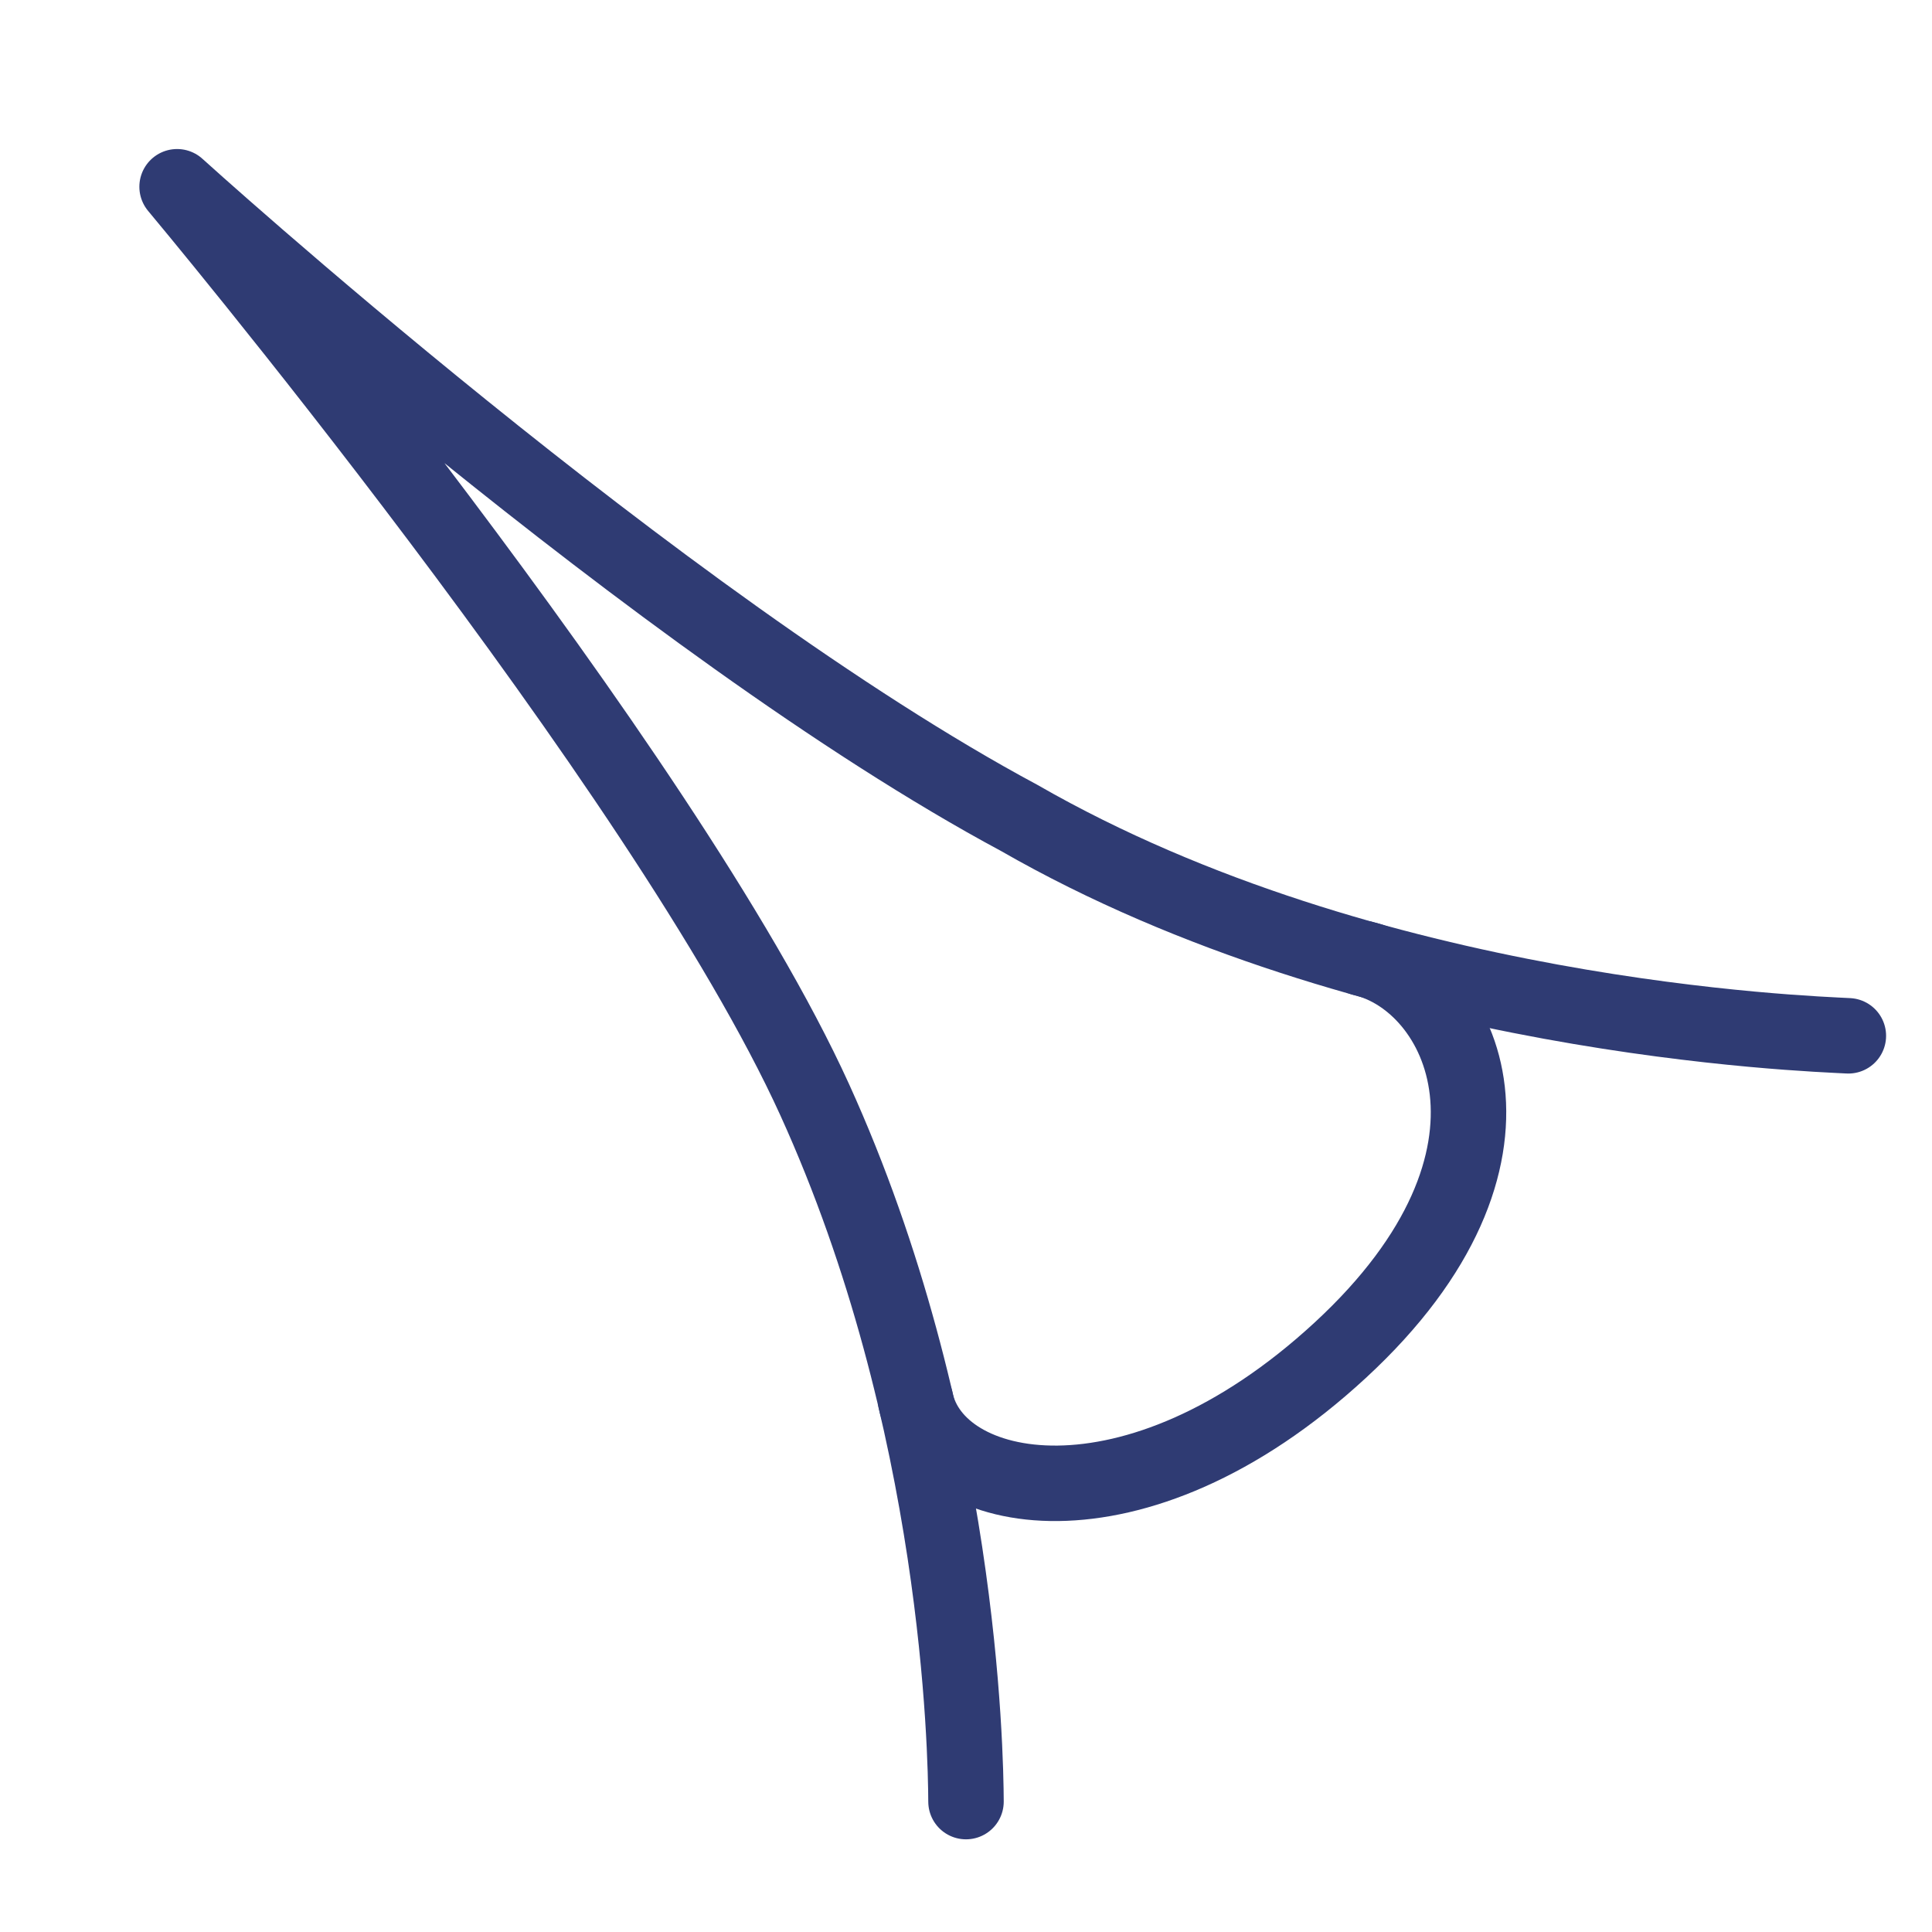
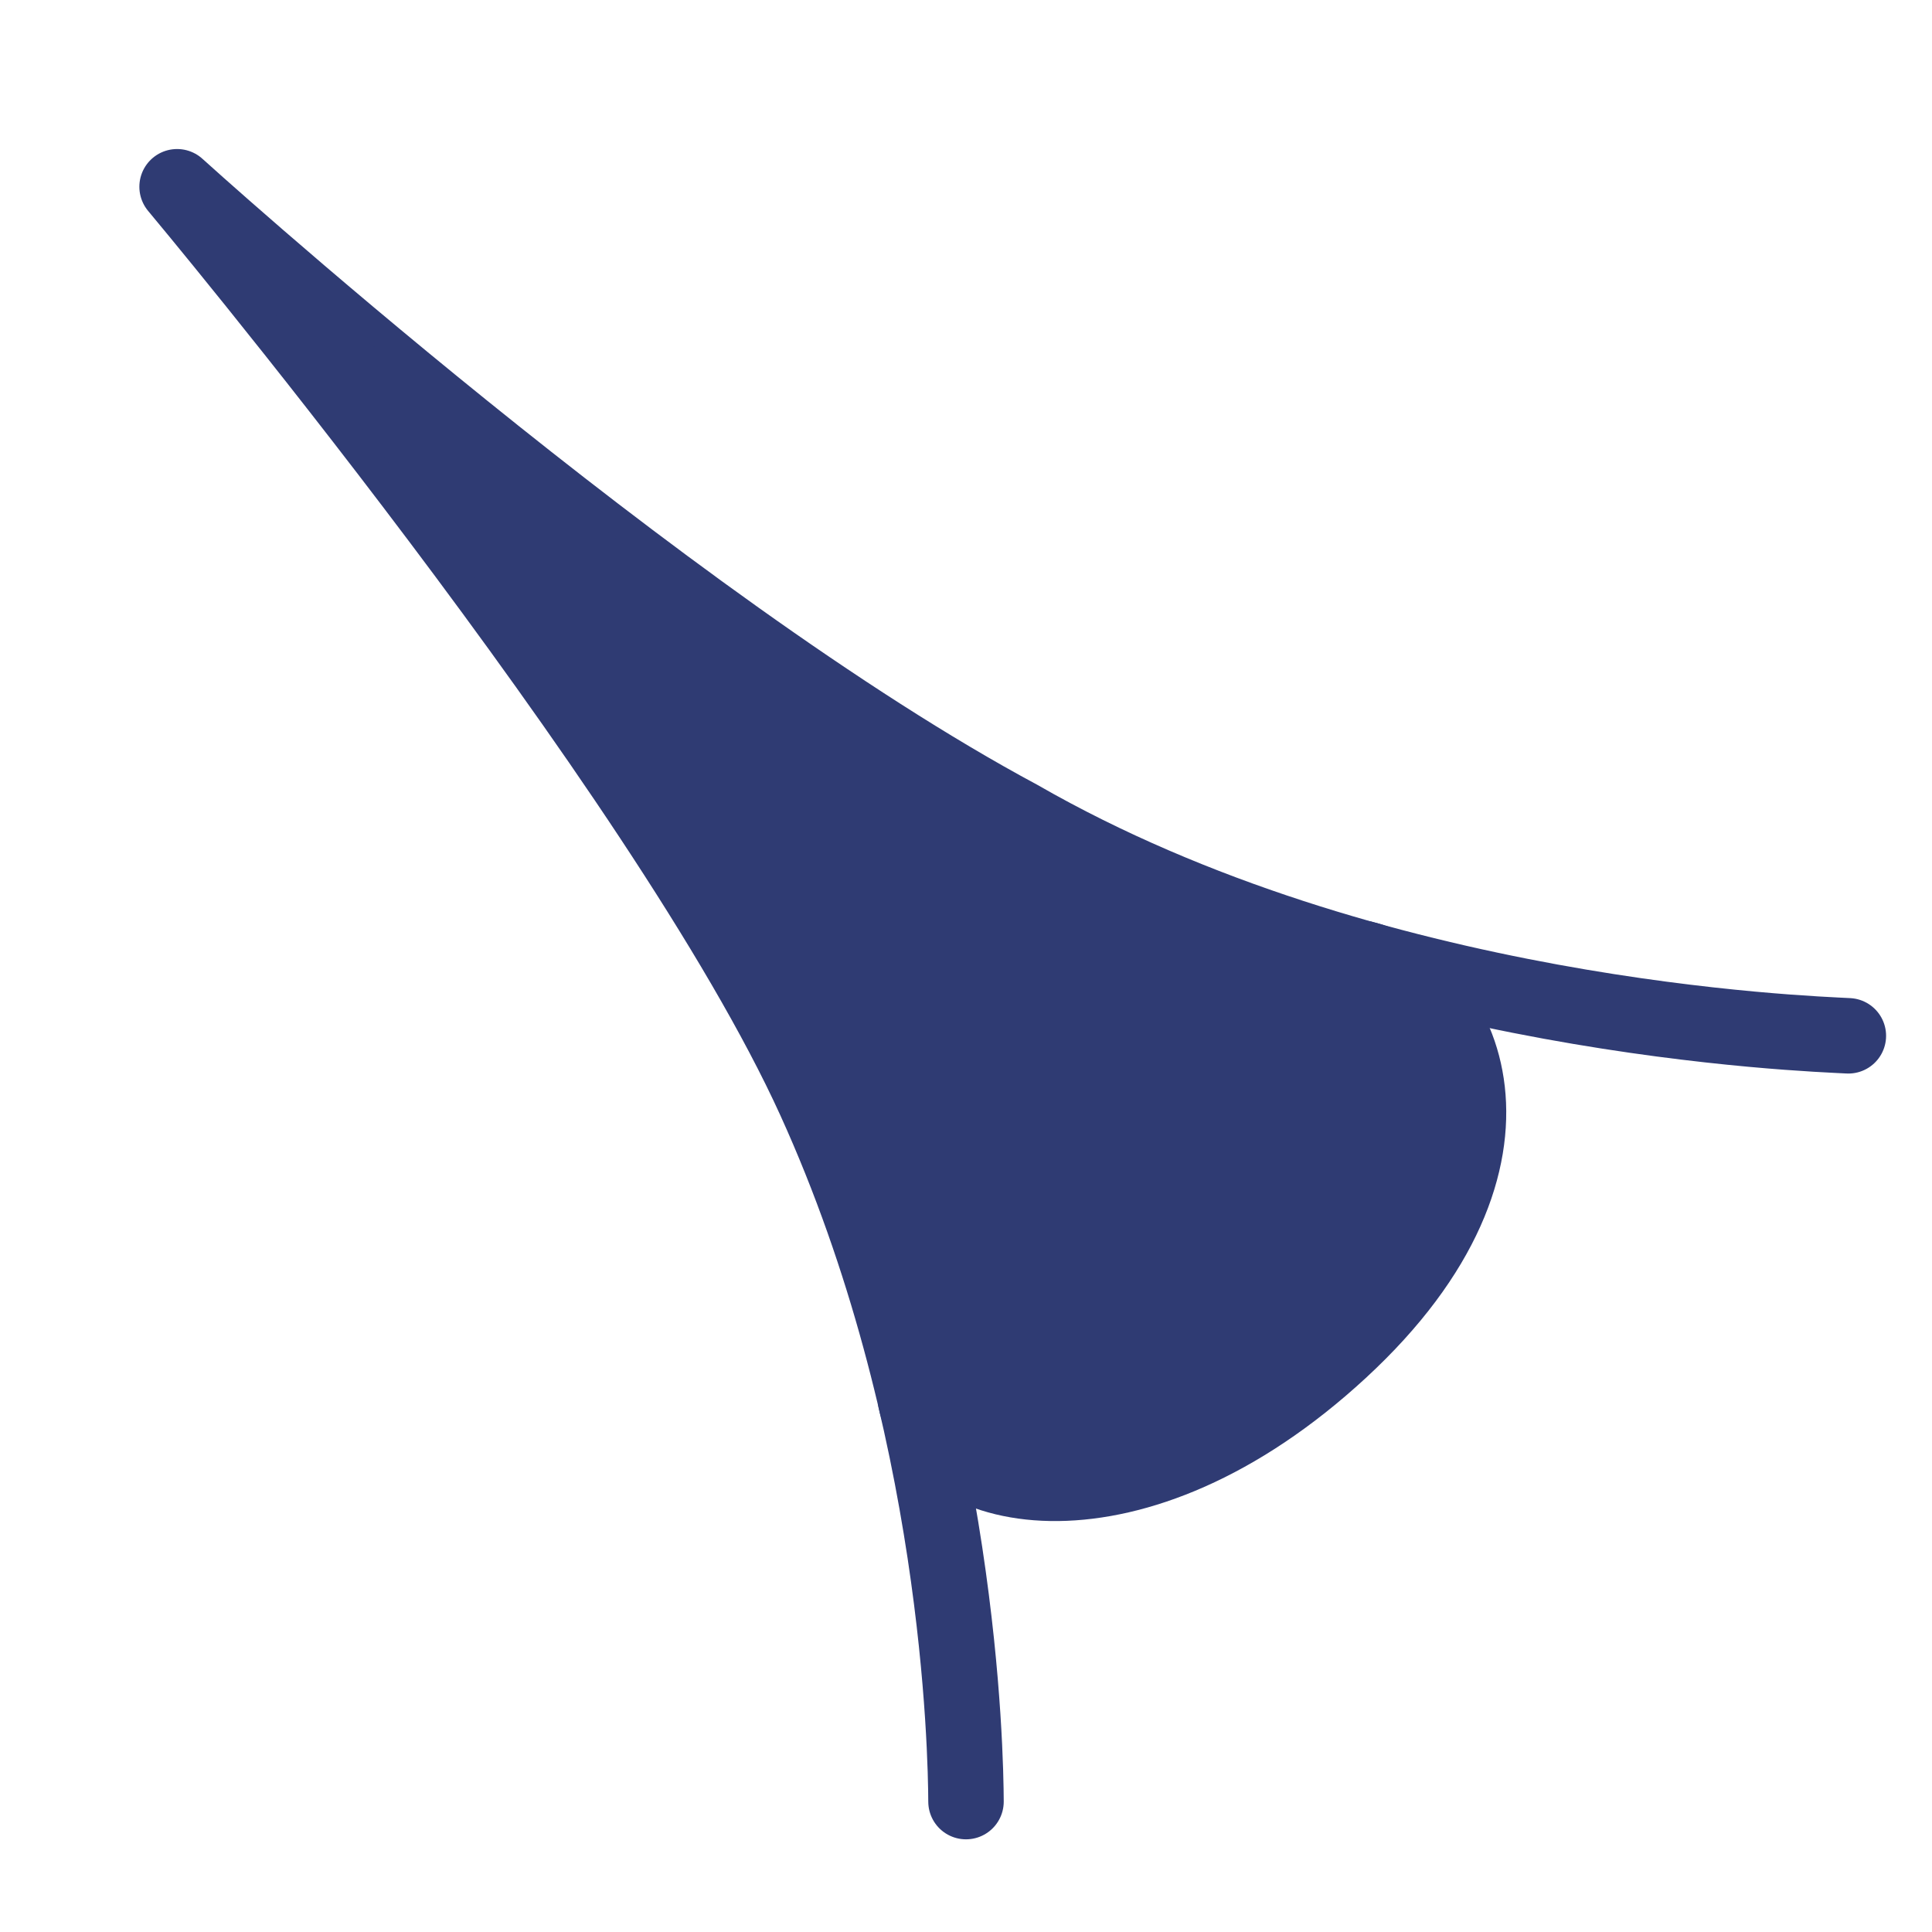
<svg xmlns="http://www.w3.org/2000/svg" version="1.1" id="Layer_1" x="0px" y="0px" width="512px" height="512px" viewBox="0 0 512 512" enable-background="new 0 0 512 512" xml:space="preserve">
  <path fill="none" stroke="#2F3B73" stroke-width="20" stroke-linecap="round" stroke-linejoin="round" d="M489.833,274.5  c-10.424-0.579-126.777-4.332-219.753-57.753C175.167,165.833,46.933,49.493,46.933,49.493s129.02,154.095,168.96,241.92  C254.507,376.32,255.938,464.499,256,477.44" />
  <path fill="none" stroke="#2F3B73" stroke-width="20" stroke-linecap="round" stroke-linejoin="round" d="M242.648,371.087  c5.285,25.894,57.835,37.209,112.519-13.254c55.418-51.141,32.408-97.677,5.962-103.862" />
+   <g>
+     <path fill="#2F3B73" d="M242.648,371.087c5.285,25.894,57.835,37.209,112.519-13.254c55.418-51.141,32.408-97.677,5.962-103.862   c0,0-69.296-20.805-123.181-56.043C187.333,164.828,46.933,49.493,46.933,49.493s111.7,143.622,143.563,195.124   C223.833,298.5,242.648,371.087,242.648,371.087z" />
+   </g>
</svg>
